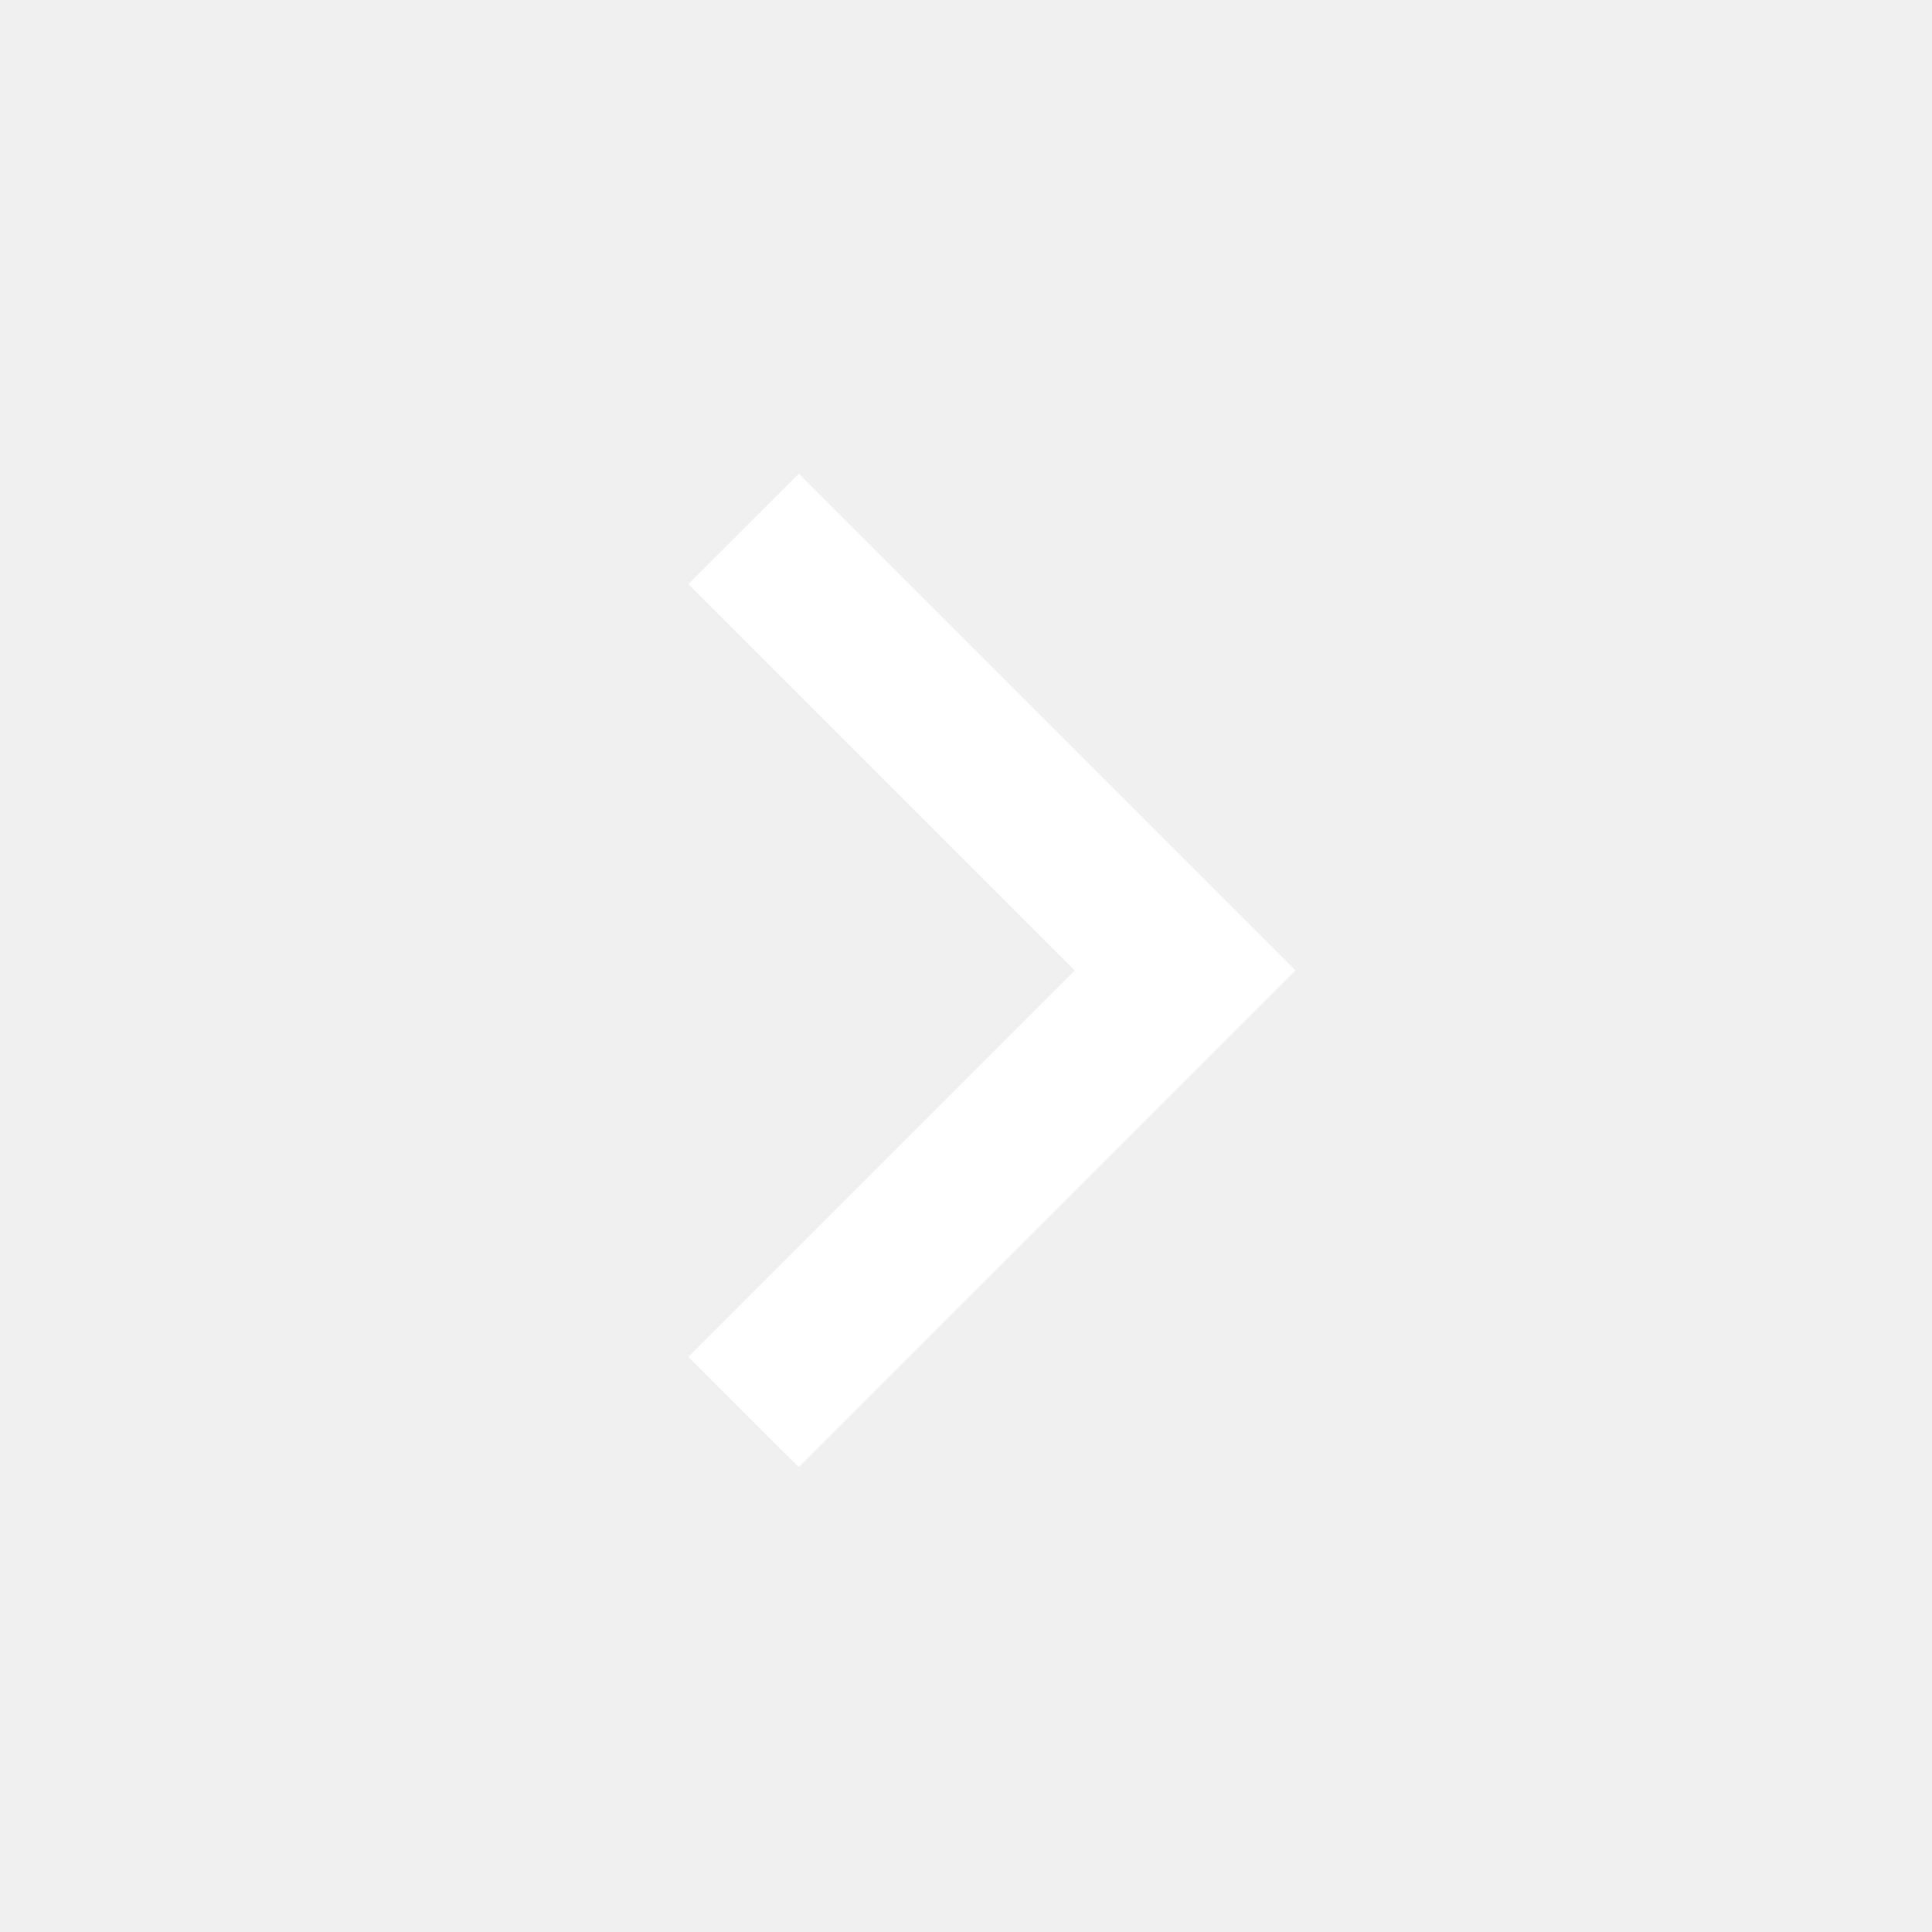
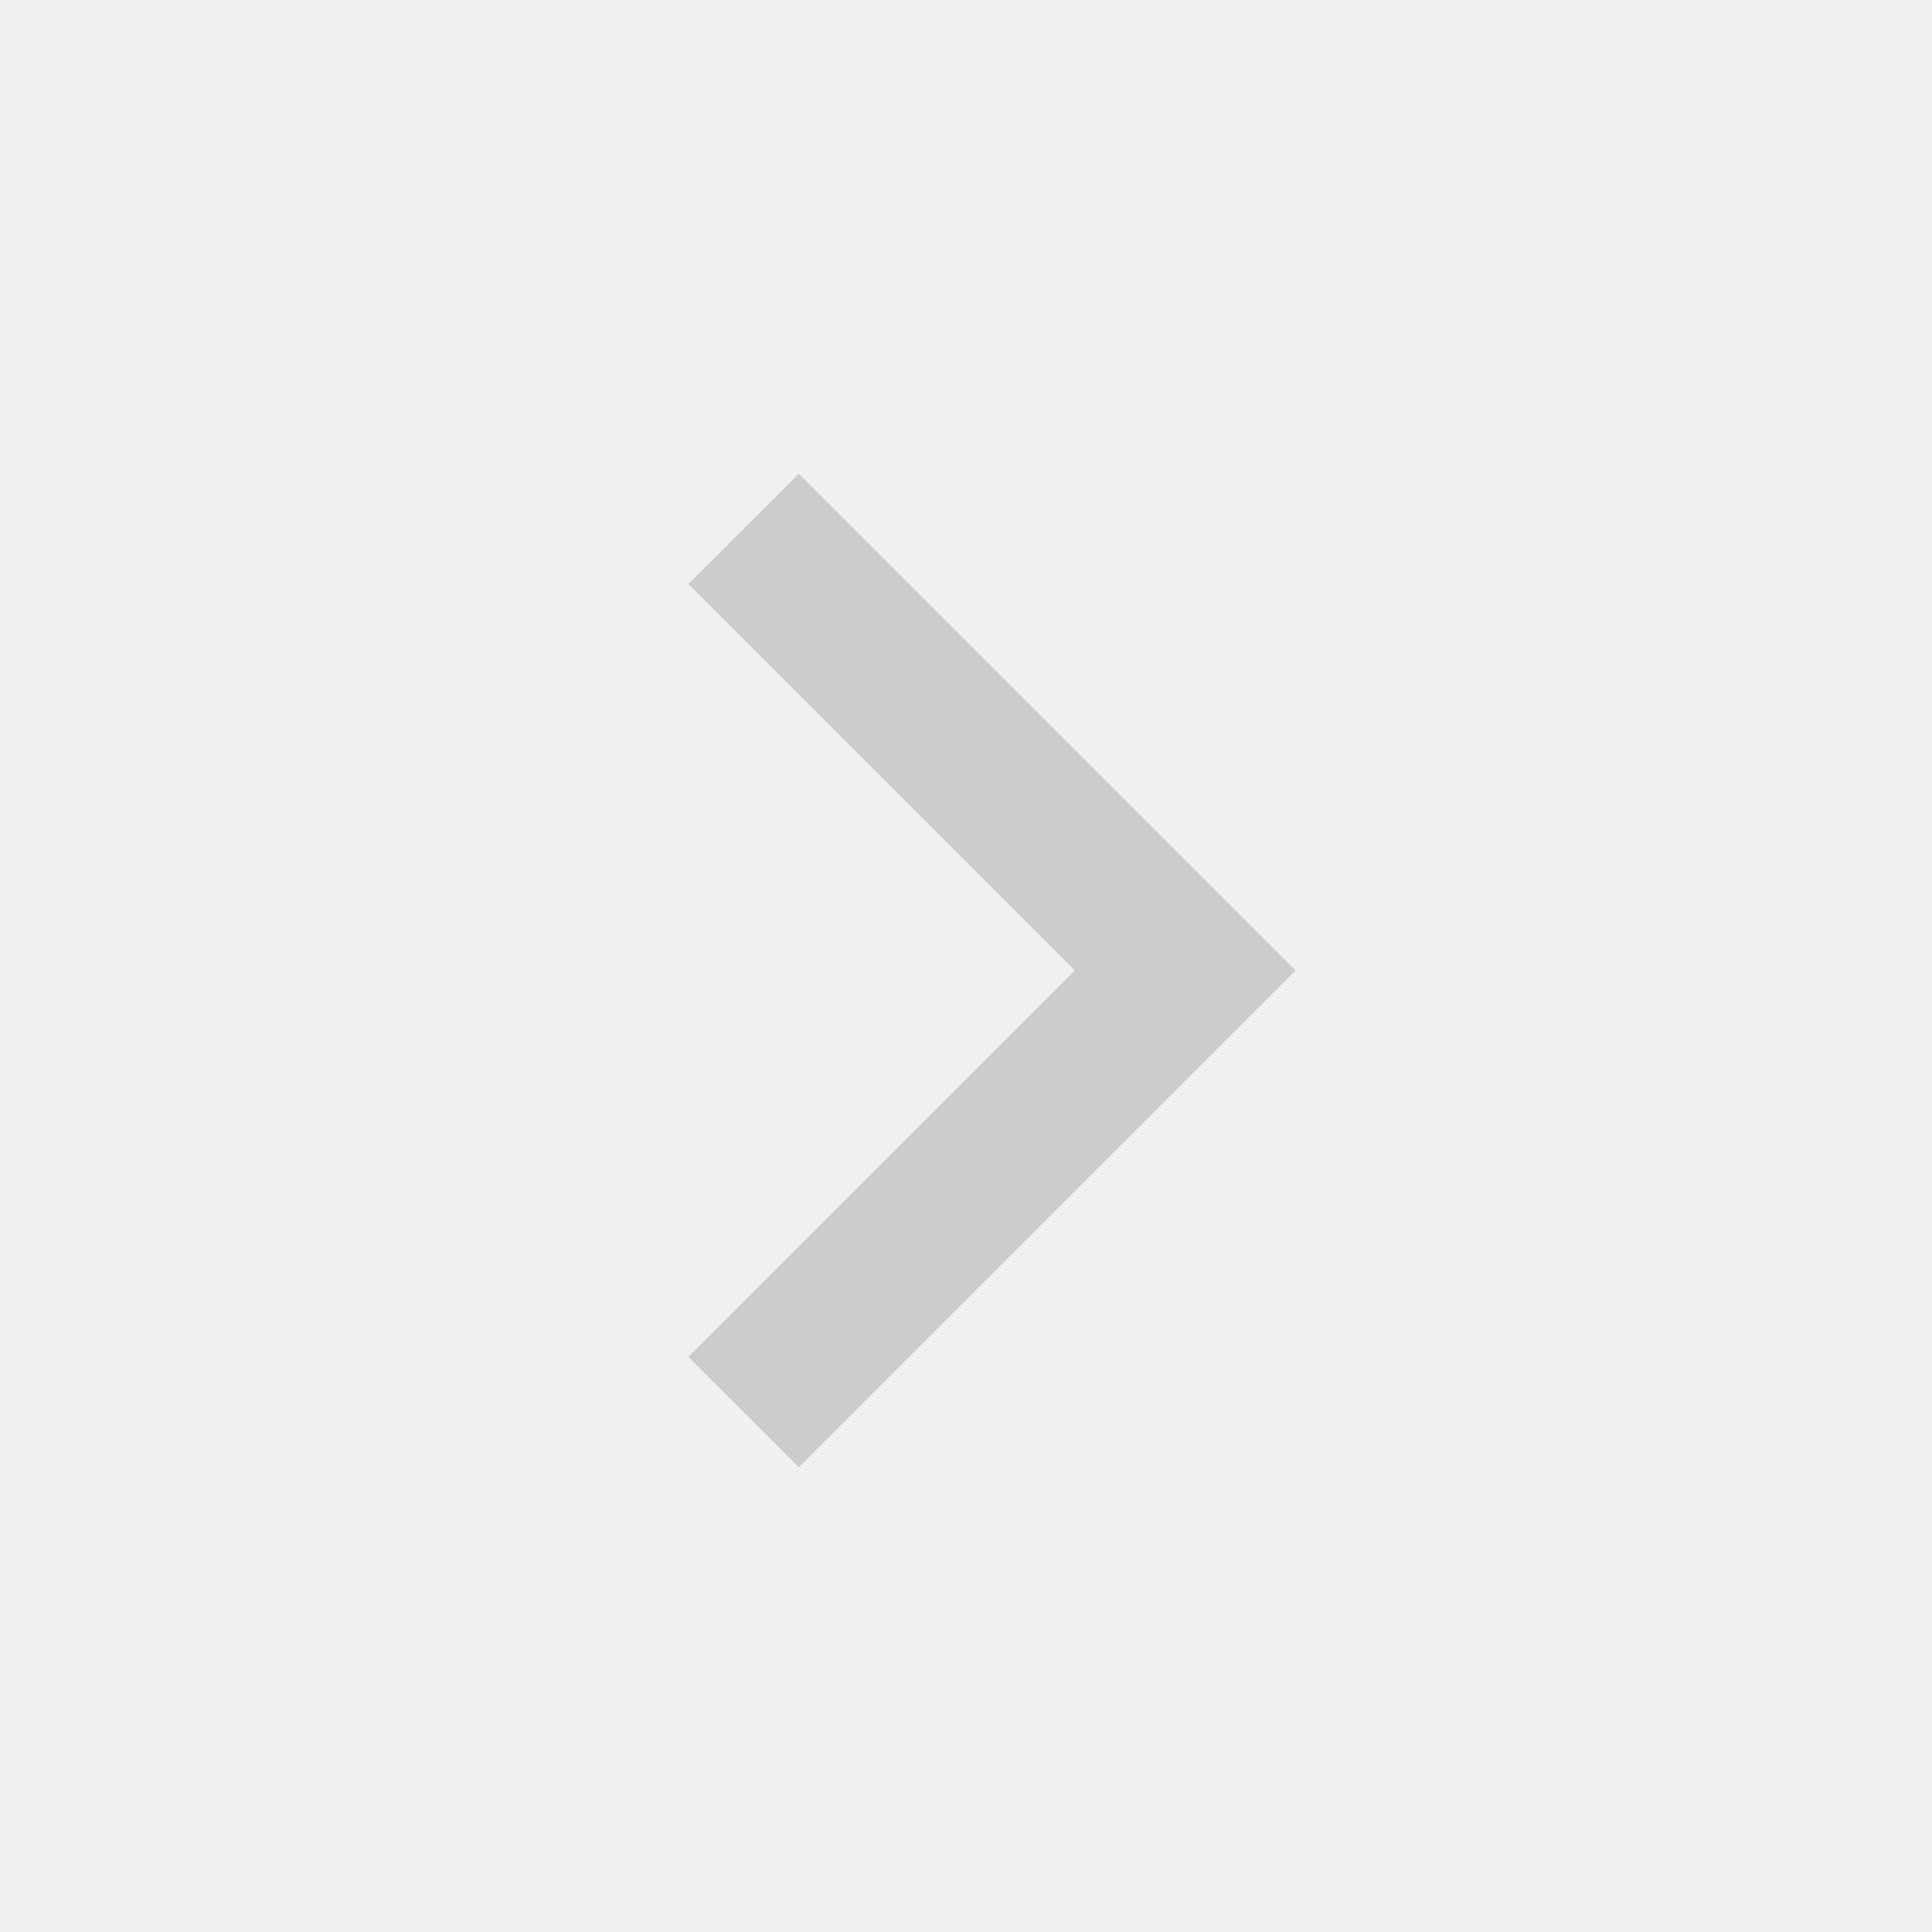
<svg xmlns="http://www.w3.org/2000/svg" width="33" height="33" viewBox="0 0 33 33" fill="none">
  <g clip-path="url(#clip0_32_299)">
-     <path d="M18.358 16.576L11.758 9.976L13.644 8.091L22.129 16.576L13.644 25.061L11.758 23.176L18.358 16.576Z" fill="white" />
+     <path d="M18.358 16.576L11.758 9.976L13.644 8.091L22.129 16.576L13.644 25.061L11.758 23.176L18.358 16.576Z" fill="#CCCCCC" />
  </g>
  <defs>
    <clipPath id="clip0_32_299">
-       <rect width="32" height="32" fill="white" transform="translate(0.795898 0.576172)" />
+       <rect width="32" height="32" fill="#CCCCCC" transform="translate(0.795898 0.576172)" />
    </clipPath>
  </defs>
</svg>
